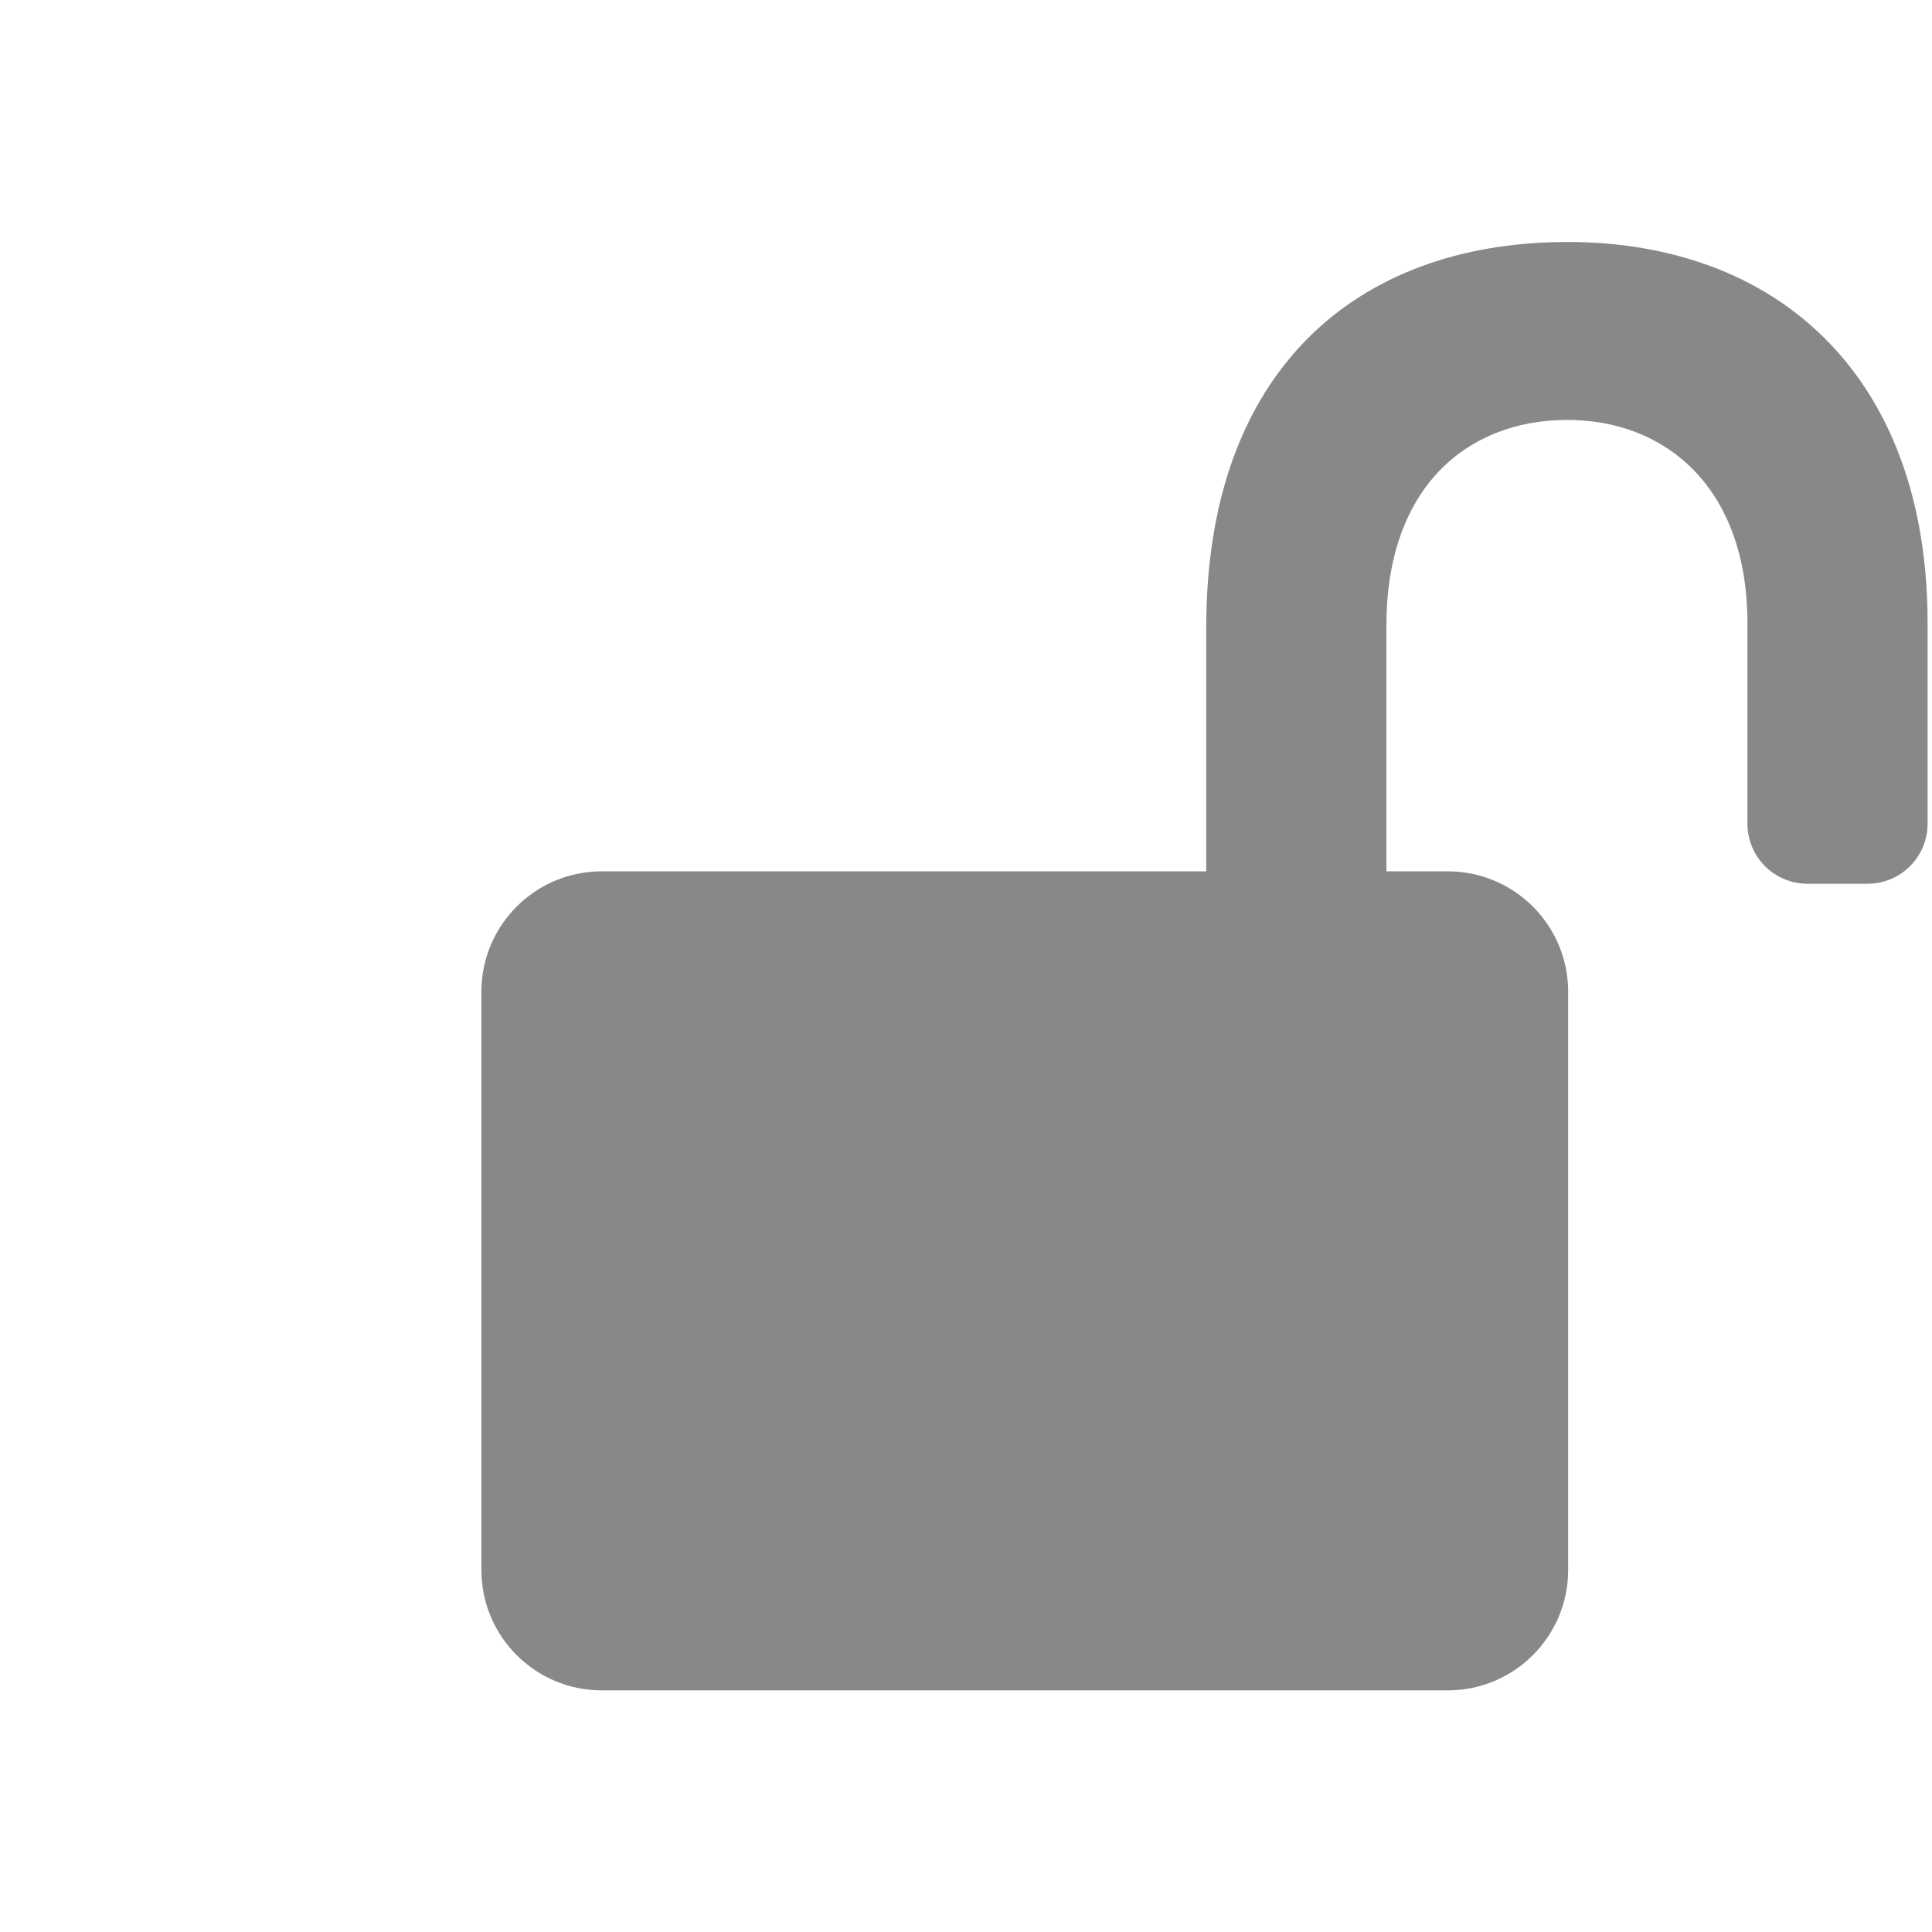
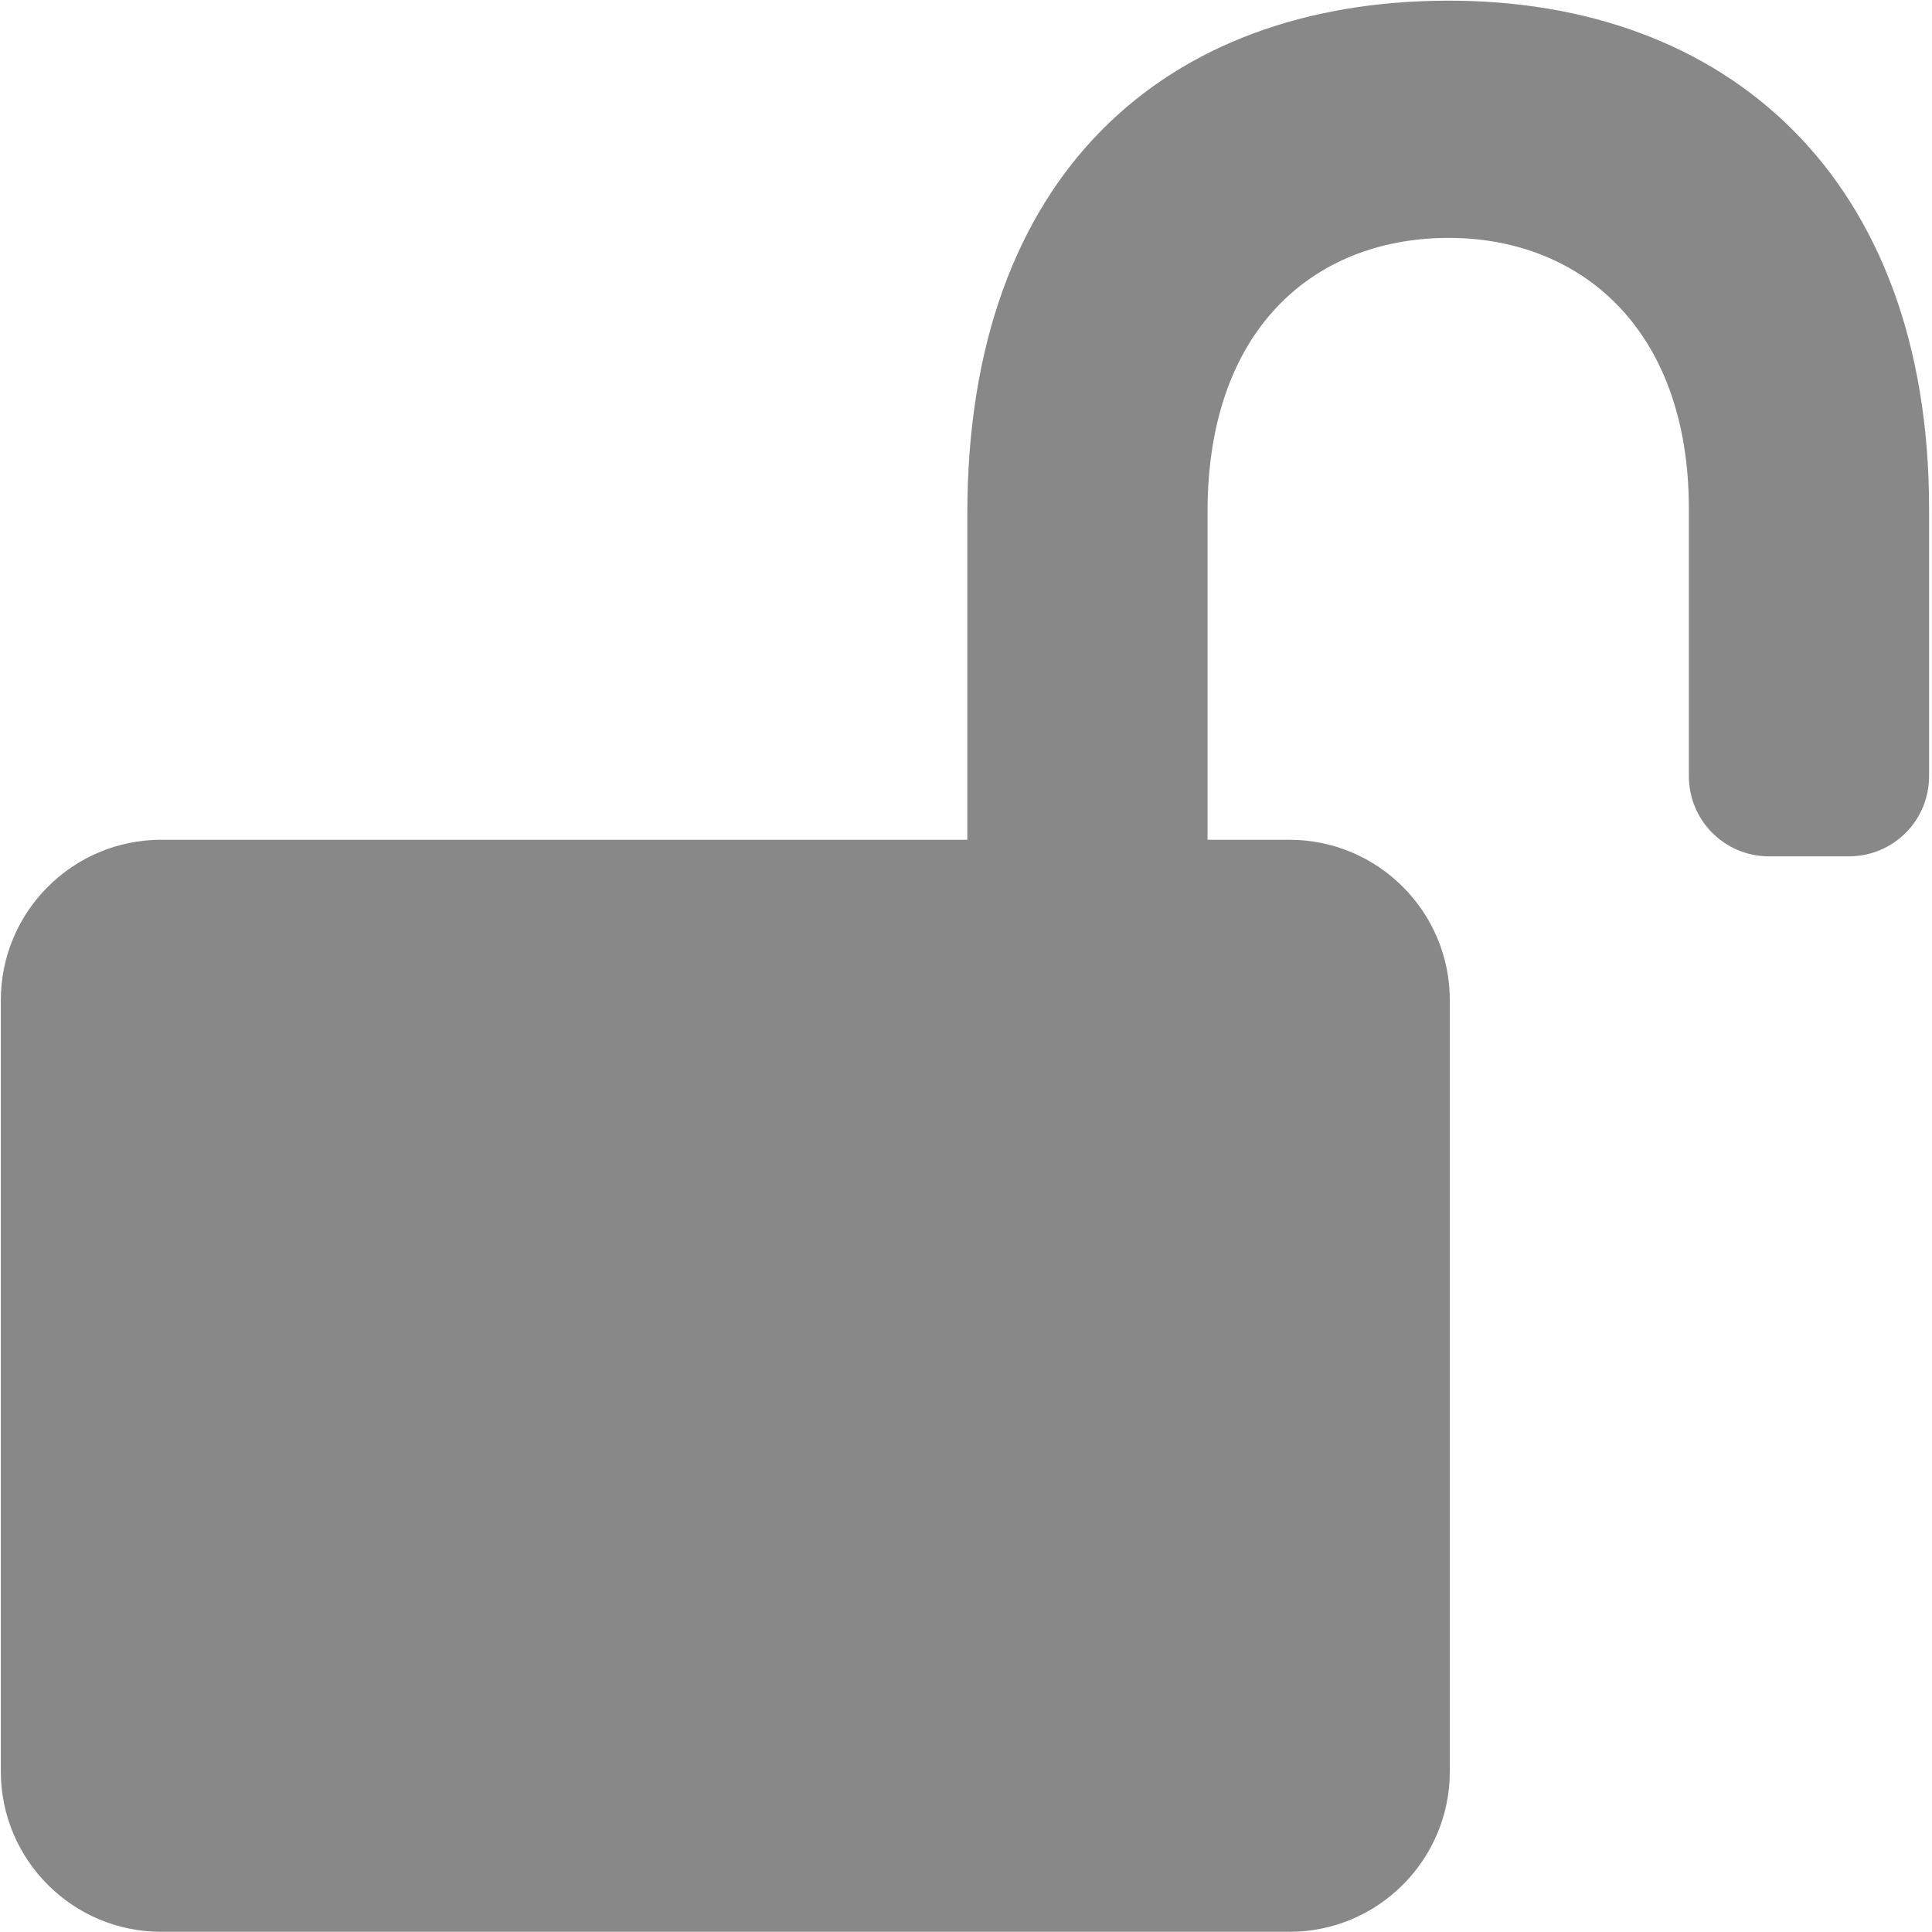
- <svg xmlns="http://www.w3.org/2000/svg" version="1.1" viewBox="0 0 128 128">
+ <svg xmlns="http://www.w3.org/2000/svg" width="96" height="96" version="1.1" viewBox="0 0 96 96">
  <style type="text/css">.Fix{fill:#888;}</style>
-   <path class="Fix" d="m103.73 16.033c-13.951 0.05-23.811 8.616-23.811 25.494v16.201h-40.052c-4.401 0-7.973 3.571-7.973 7.973v38.317c0 4.401 3.571 7.973 7.973 7.973h56.054c4.401 0 7.973-3.571 7.973-7.973v-38.317c0-4.401-3.571-7.973-7.973-7.973h-4.066v-16.301c0-9.064 5.265-13.539 11.842-13.605 6.644-0.066 12.075 4.488 12.075 13.456v13.287c0 2.209 1.777 3.986 3.986 3.986h3.964c2.209 0 3.986-1.777 3.986-3.986v-13.287c0-16.439-10.026-25.295-23.978-25.245z" />
+   <path class="Fix" d="m71.877 0.033c-13.951 0.05-23.811 8.616-23.811 25.494v16.201h-40.052c-4.401 0-7.973 3.571-7.973 7.973v38.317c0 4.401 3.571 7.973 7.973 7.973h56.054c4.401 0 7.973-3.571 7.973-7.973v-38.317c0-4.401-3.571-7.973-7.973-7.973h-4.066v-16.301c0-9.064 5.265-13.539 11.842-13.605 6.644-0.066 12.075 4.488 12.075 13.456v13.287c0 2.209 1.777 3.986 3.986 3.986h3.964c2.209 0 3.986-1.777 3.986-3.986v-13.287c0-16.439-10.026-25.295-23.978-25.245z" />
</svg>
